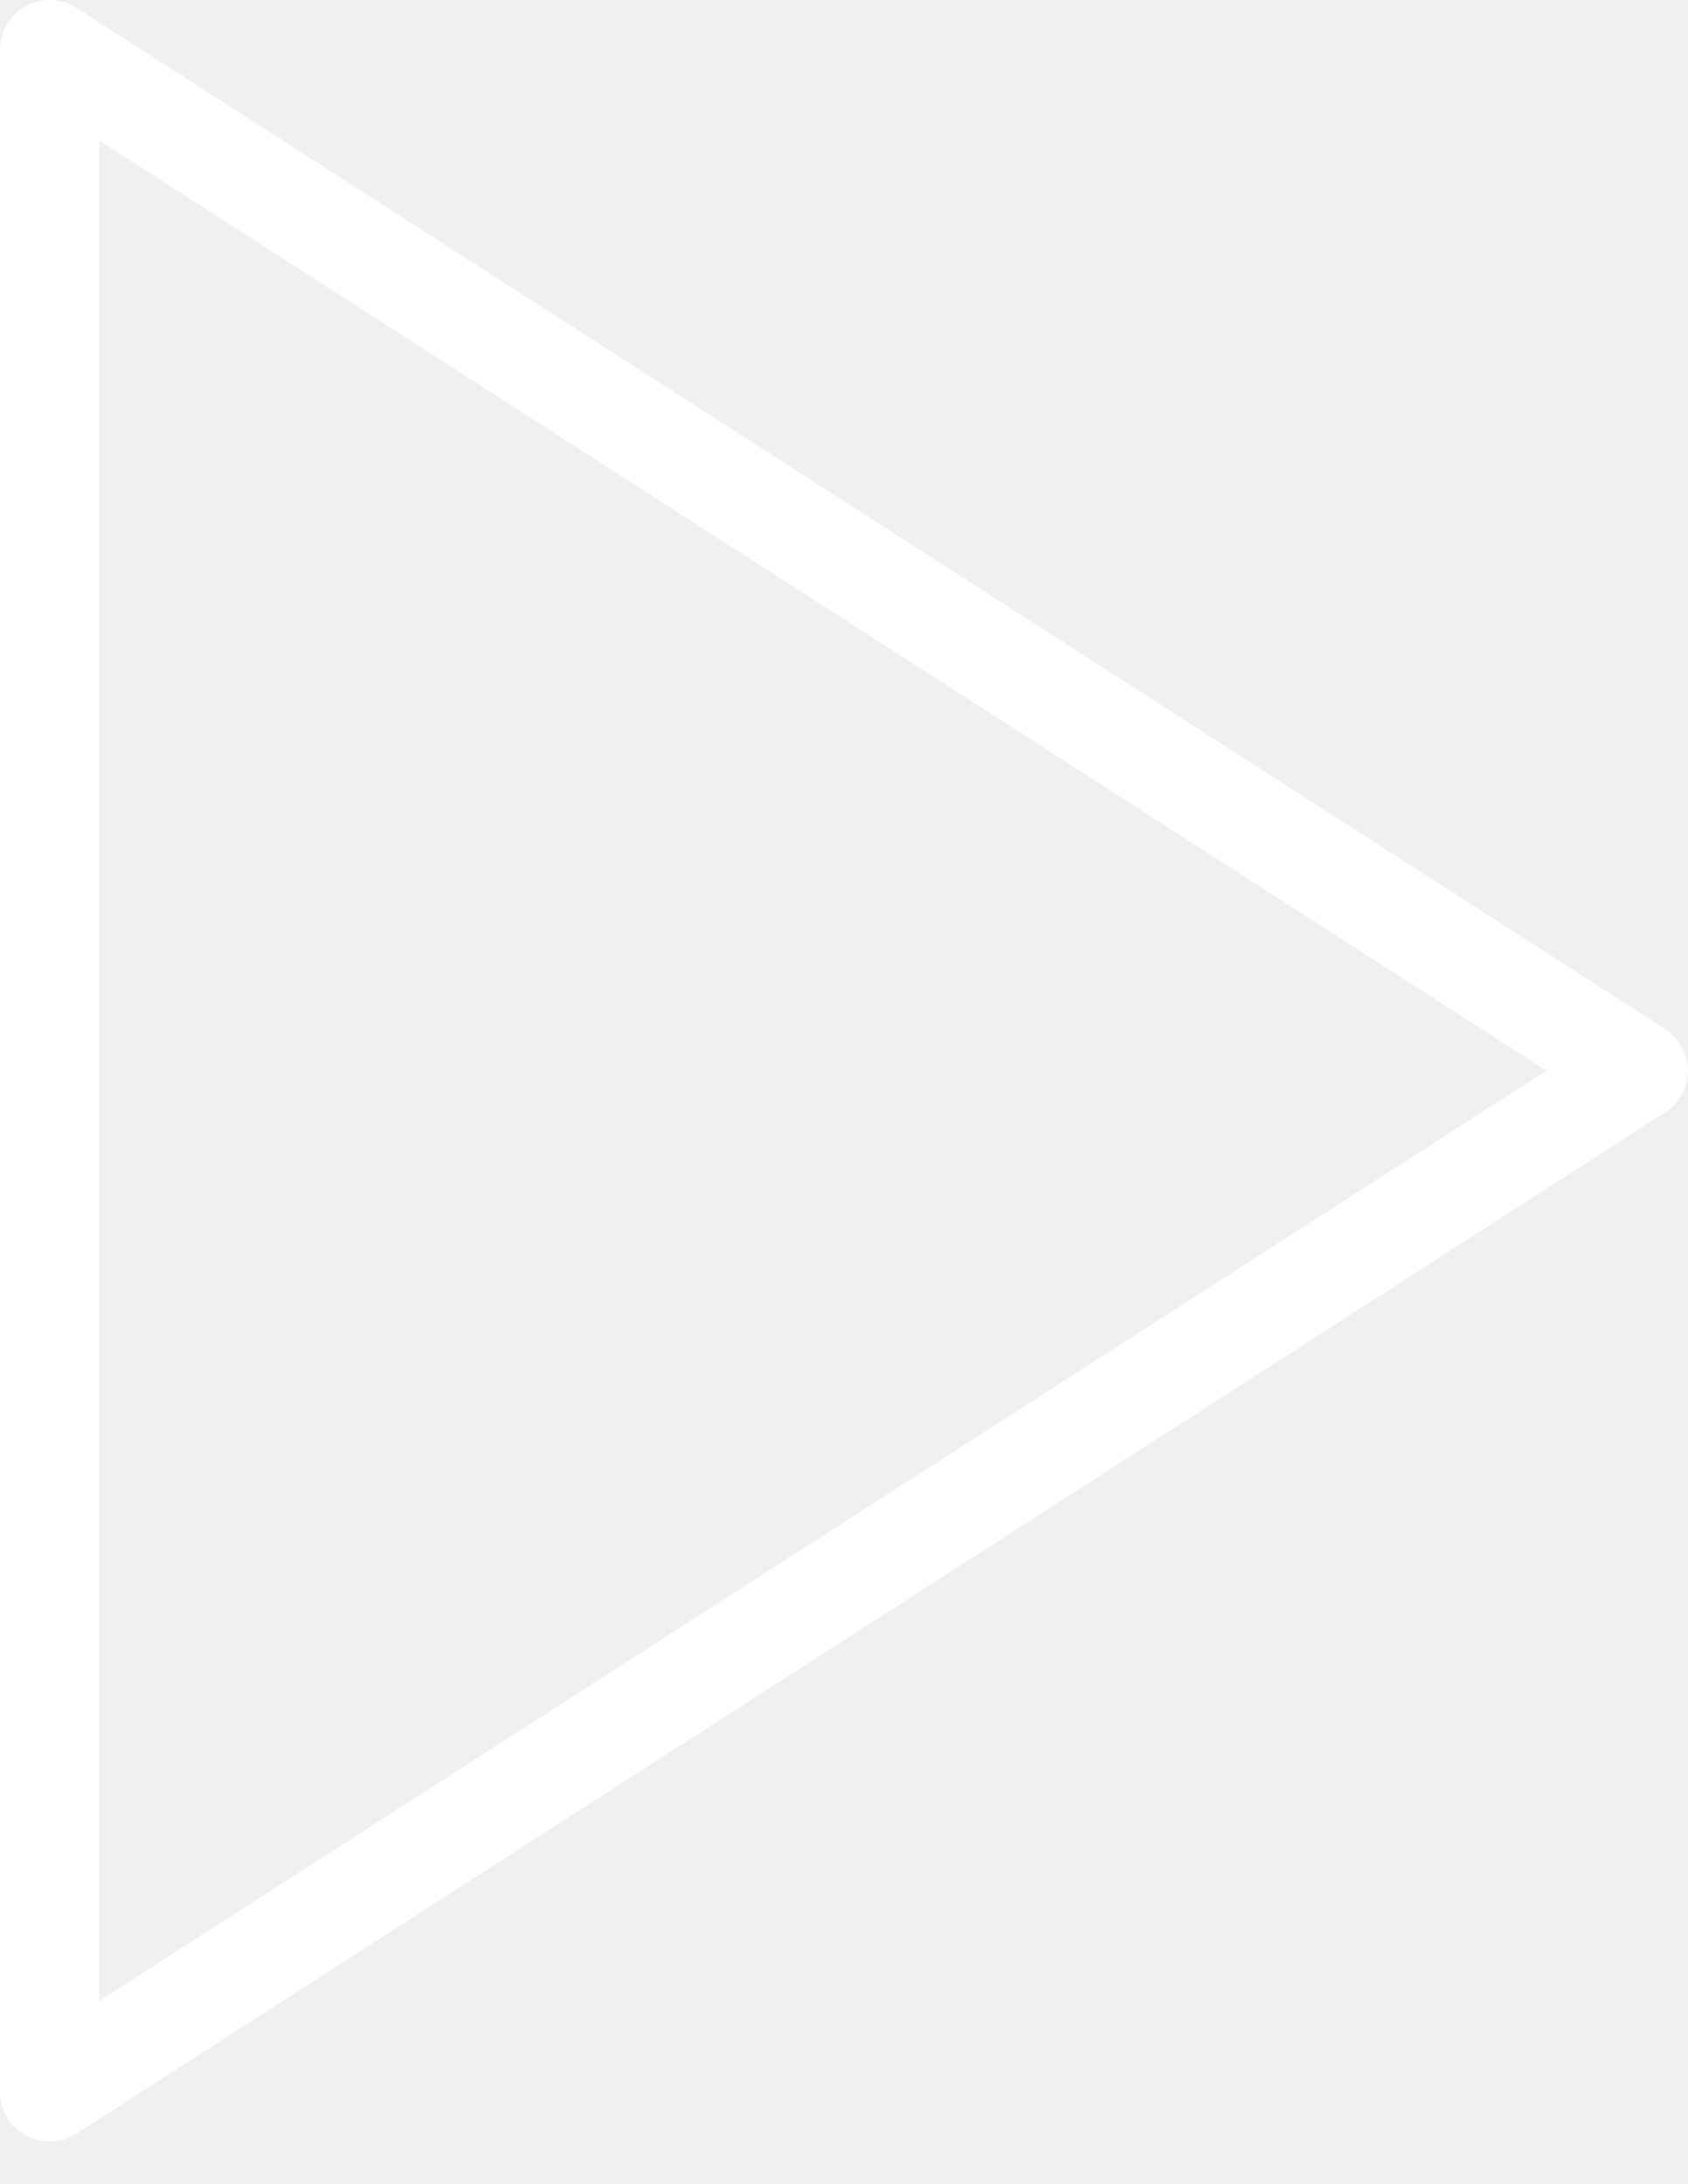
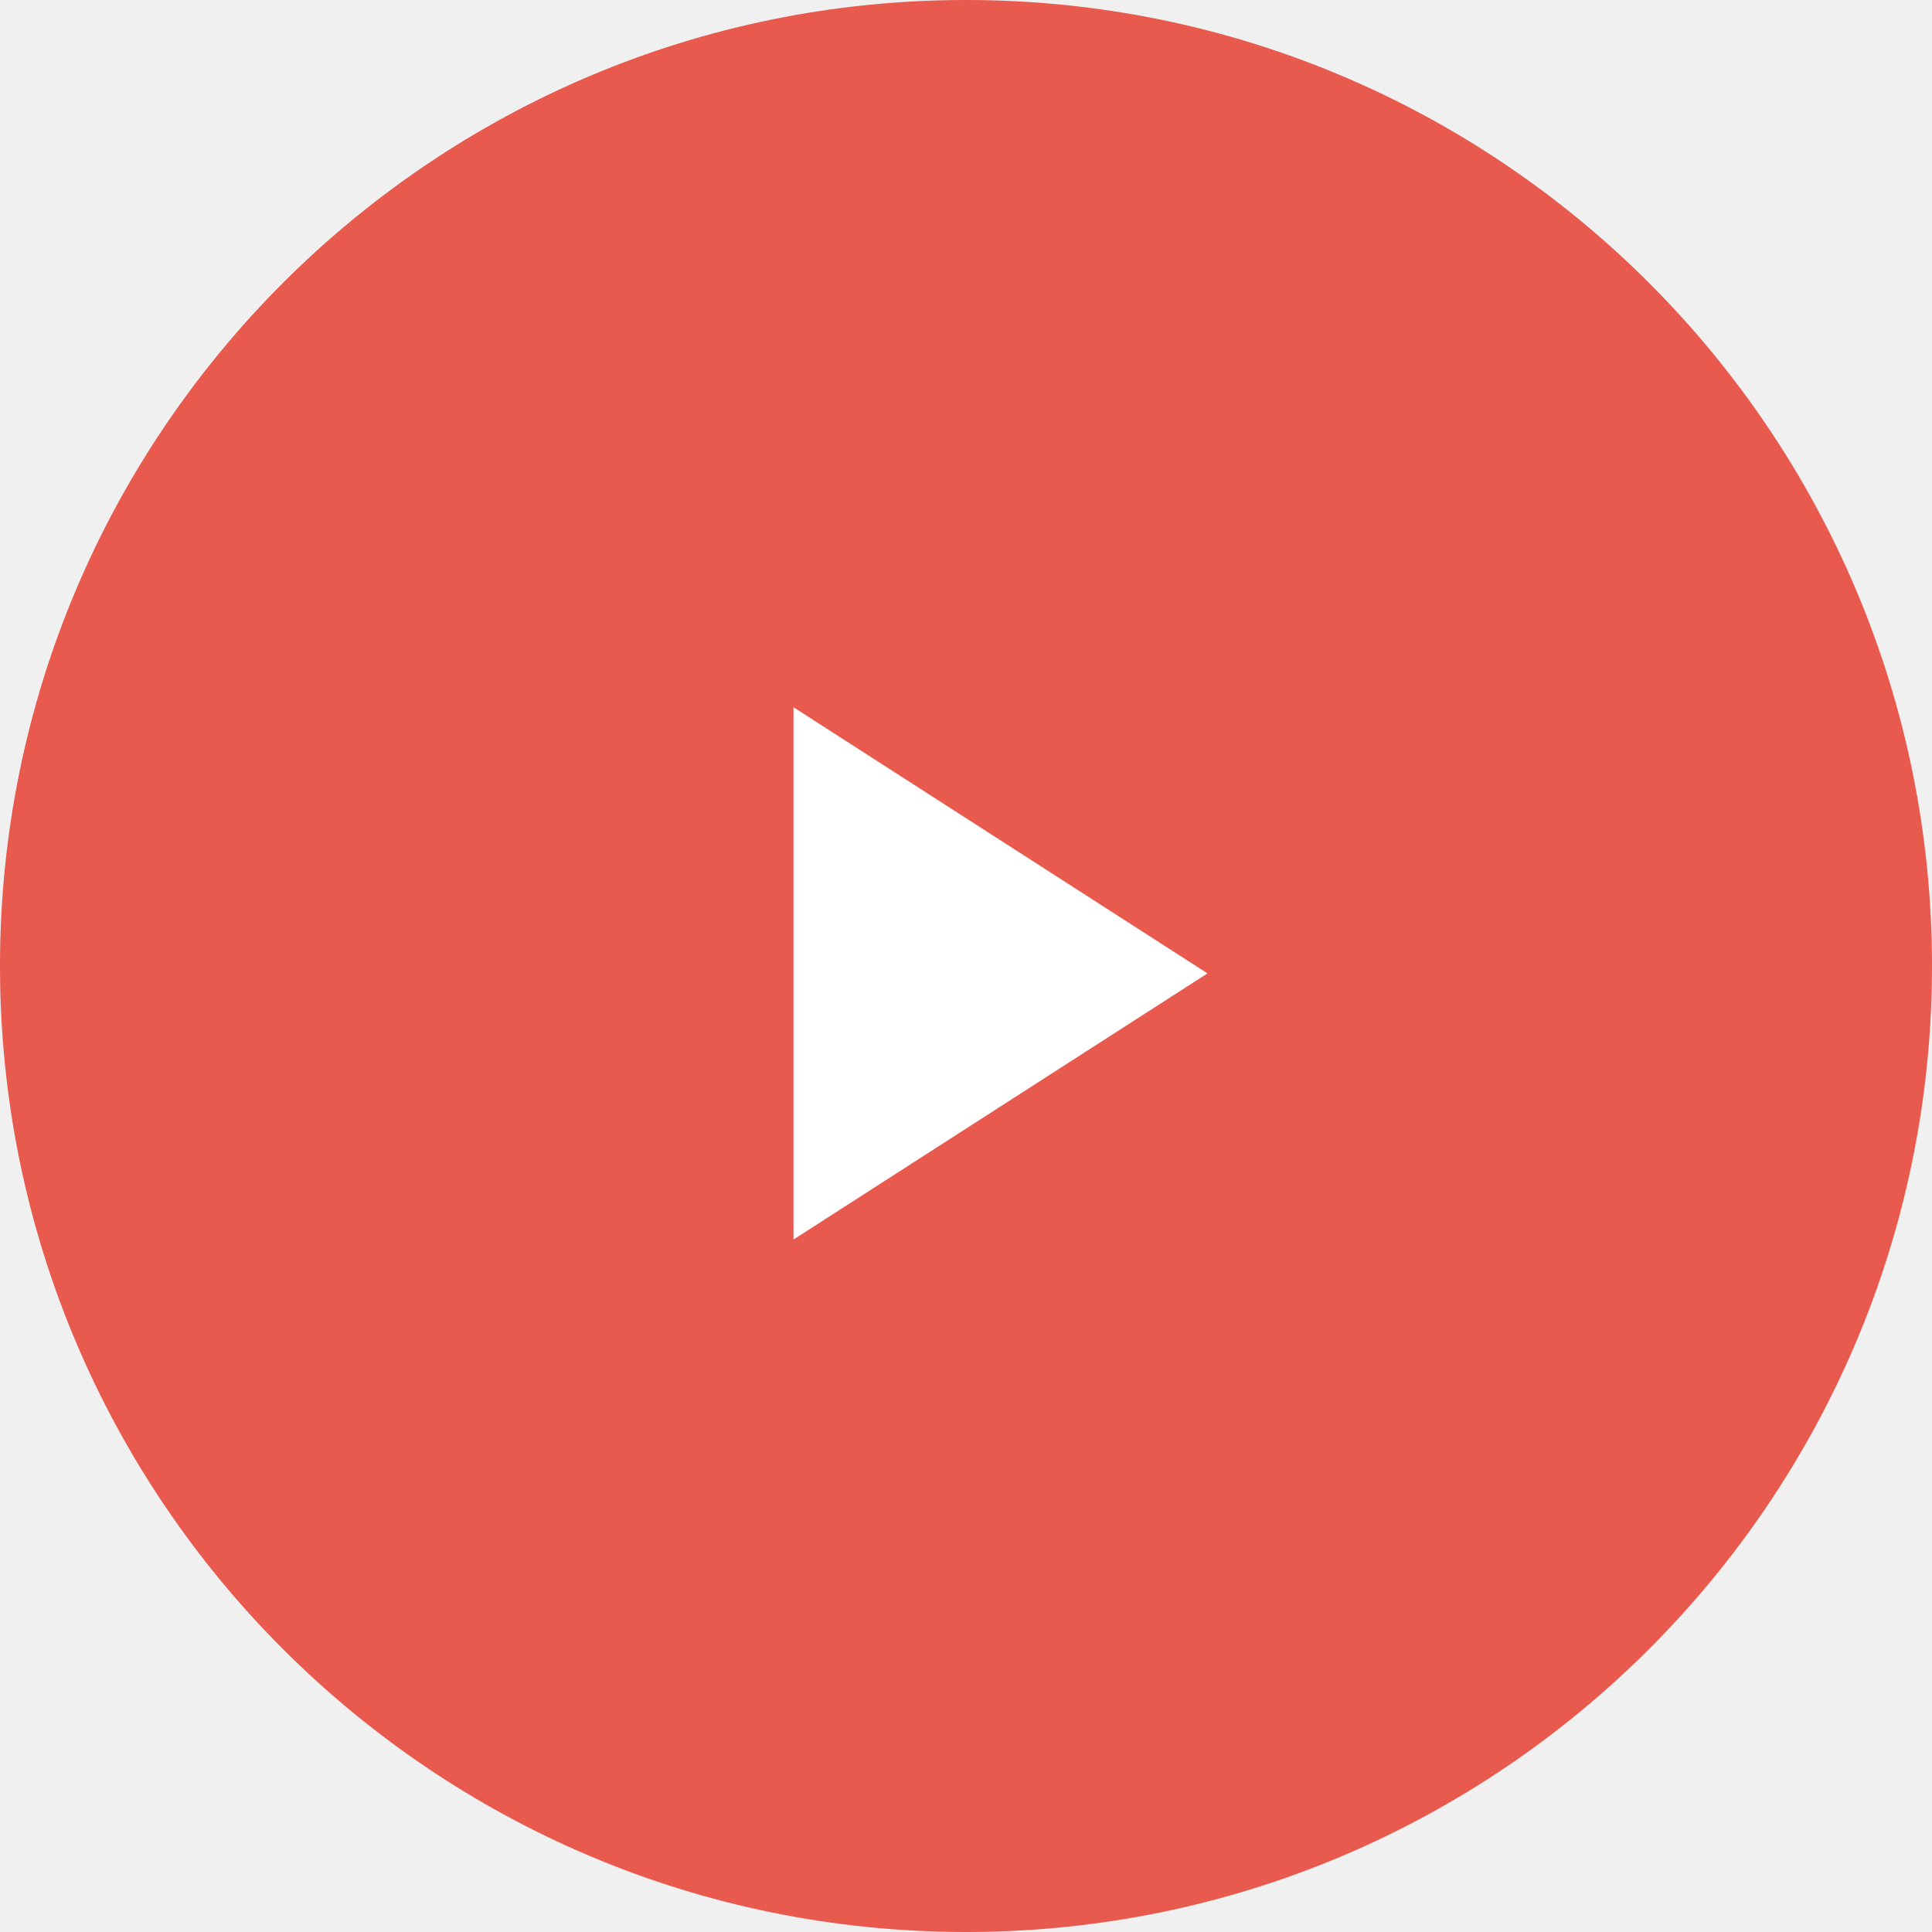
- <svg xmlns="http://www.w3.org/2000/svg" width="34" height="44" viewBox="0 0 34 44" fill="none">
-   <path fill-rule="evenodd" clip-rule="evenodd" d="M1 1L33 21.571L1 42.143V1V1Z" stroke="white" stroke-width="2" stroke-linecap="round" stroke-linejoin="round" />
+ <svg xmlns="http://www.w3.org/2000/svg" width="112" height="112" viewBox="0 0 112 112" fill="none">
+   <path fill-rule="evenodd" clip-rule="evenodd" d="M56 112C86.928 112 112 86.928 112 56C112 25.072 86.928 0 56 0C25.072 0 0 25.072 0 56C0 86.928 25.072 112 56 112Z" fill="#E8594E" />
+   <path fill-rule="evenodd" clip-rule="evenodd" d="M46 41L70 56.429L46 71.857V41Z" fill="white" />
</svg>
